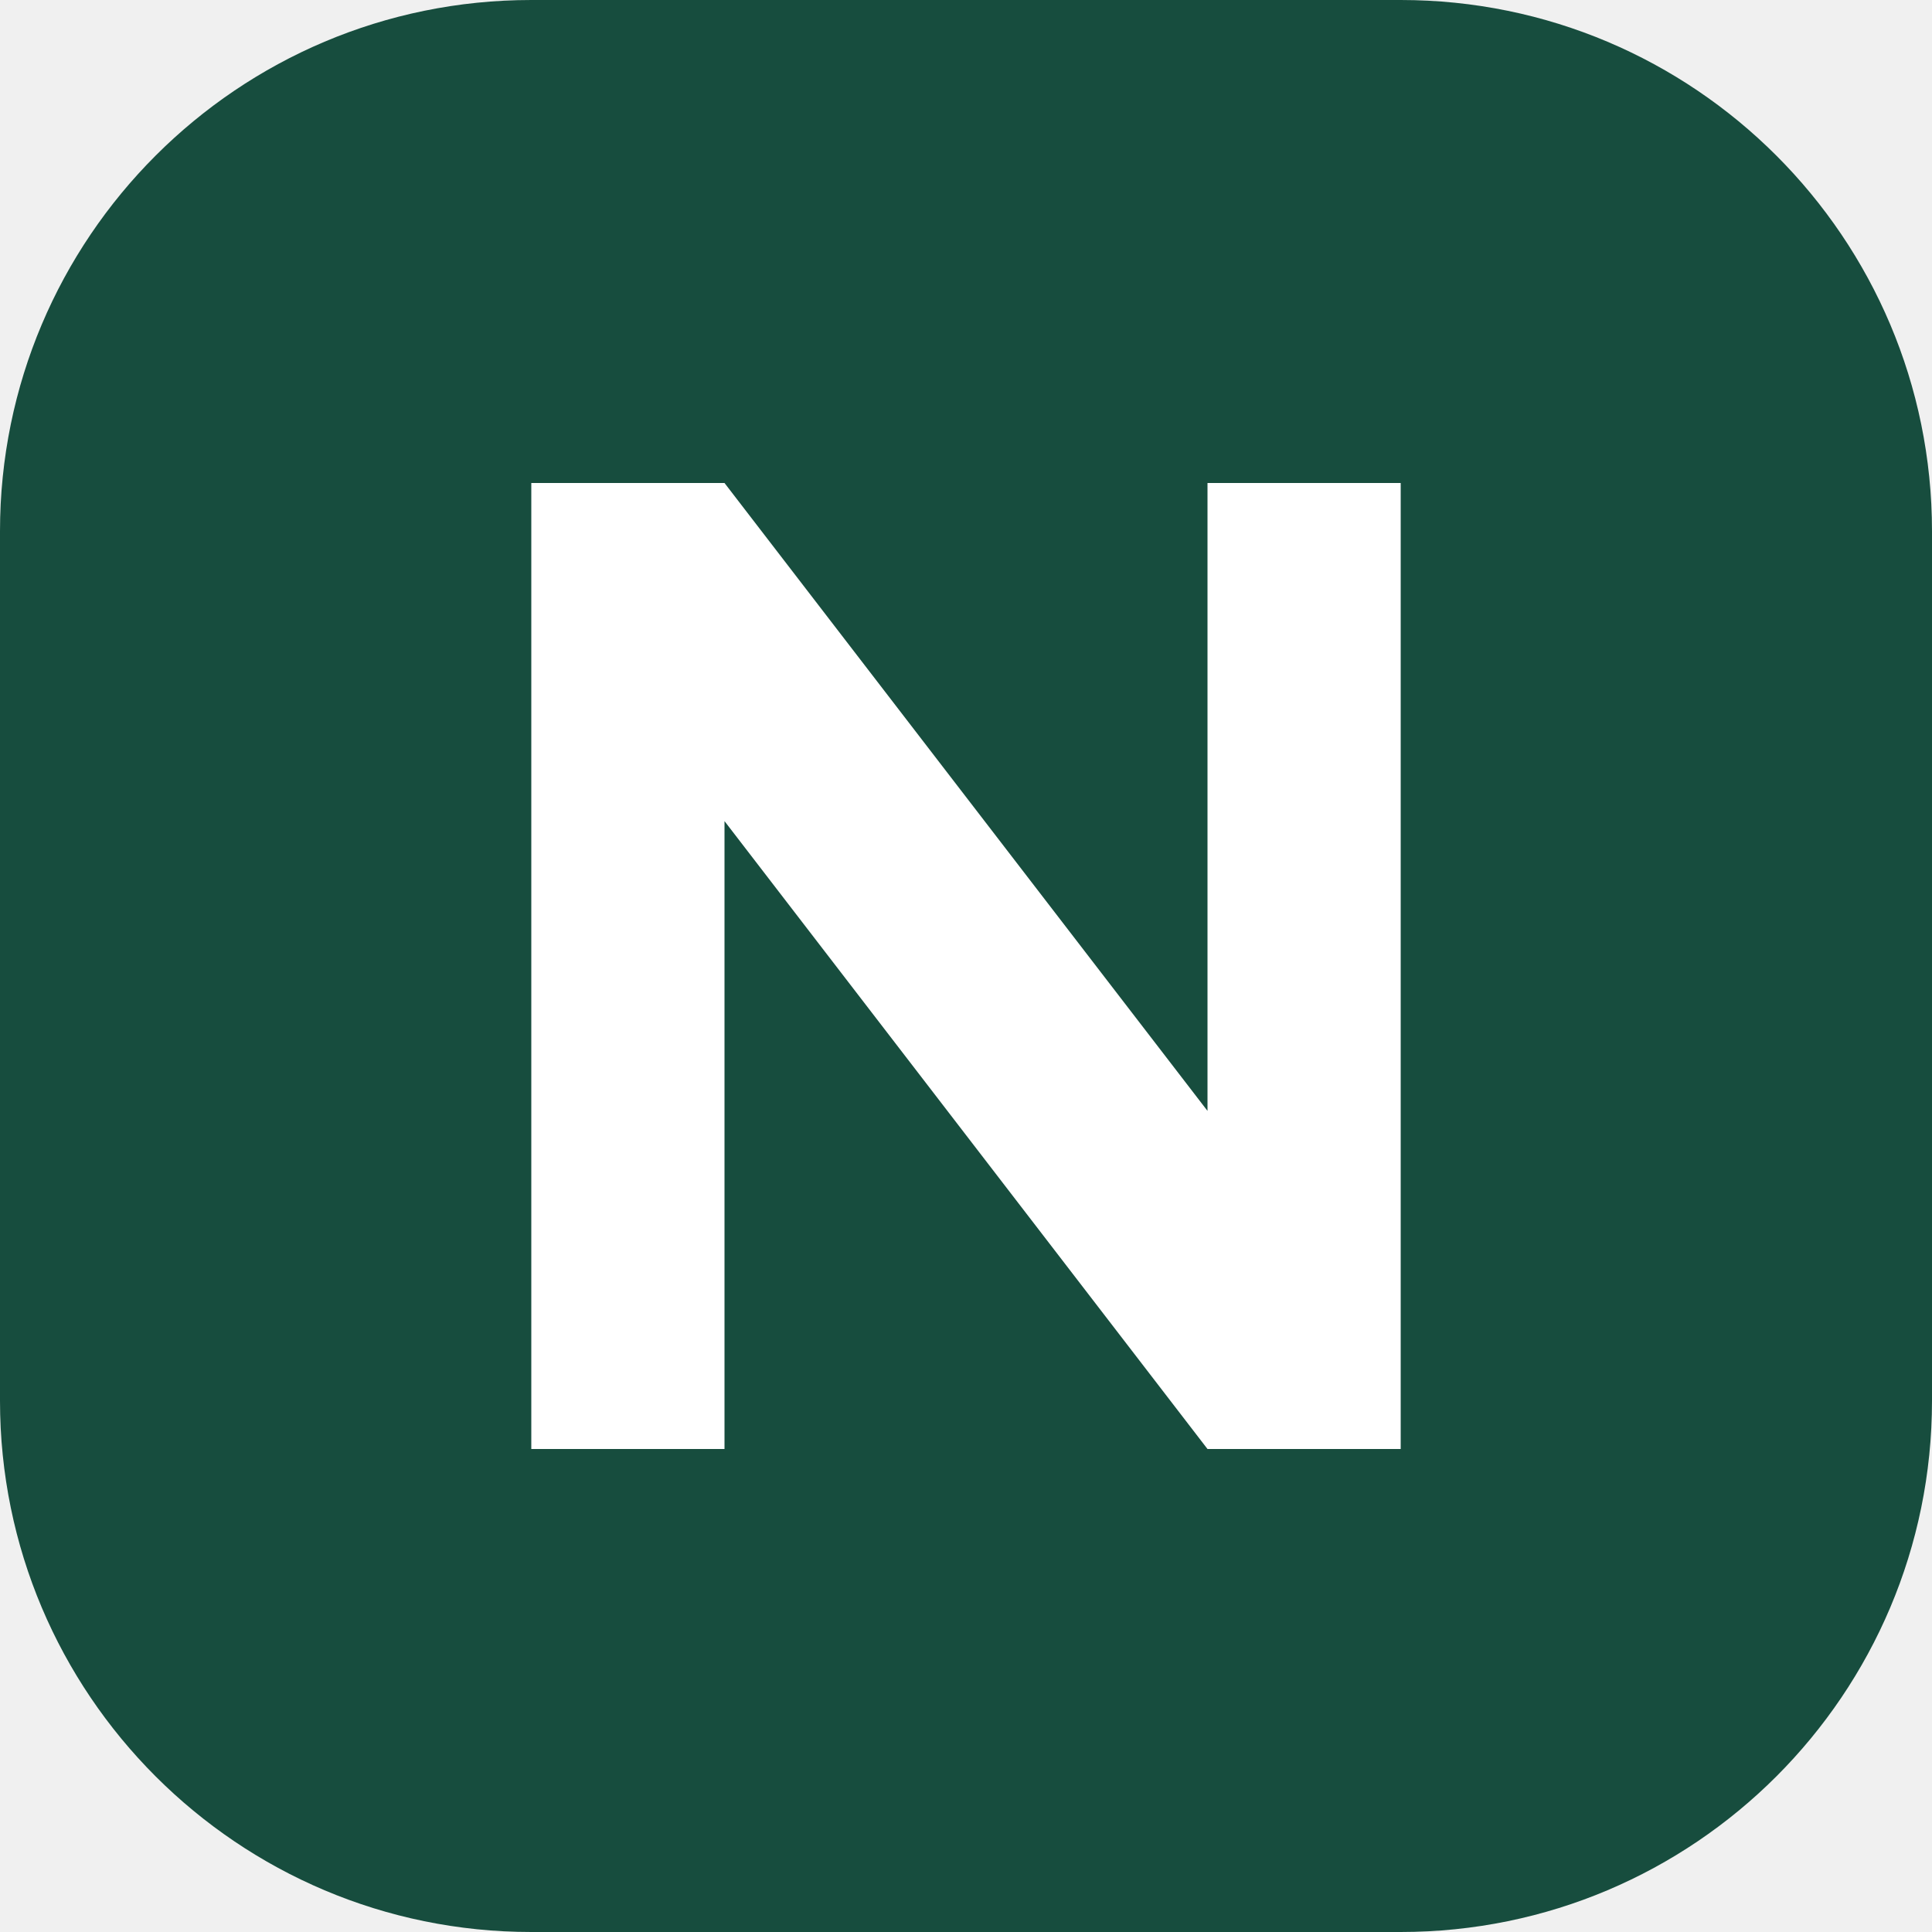
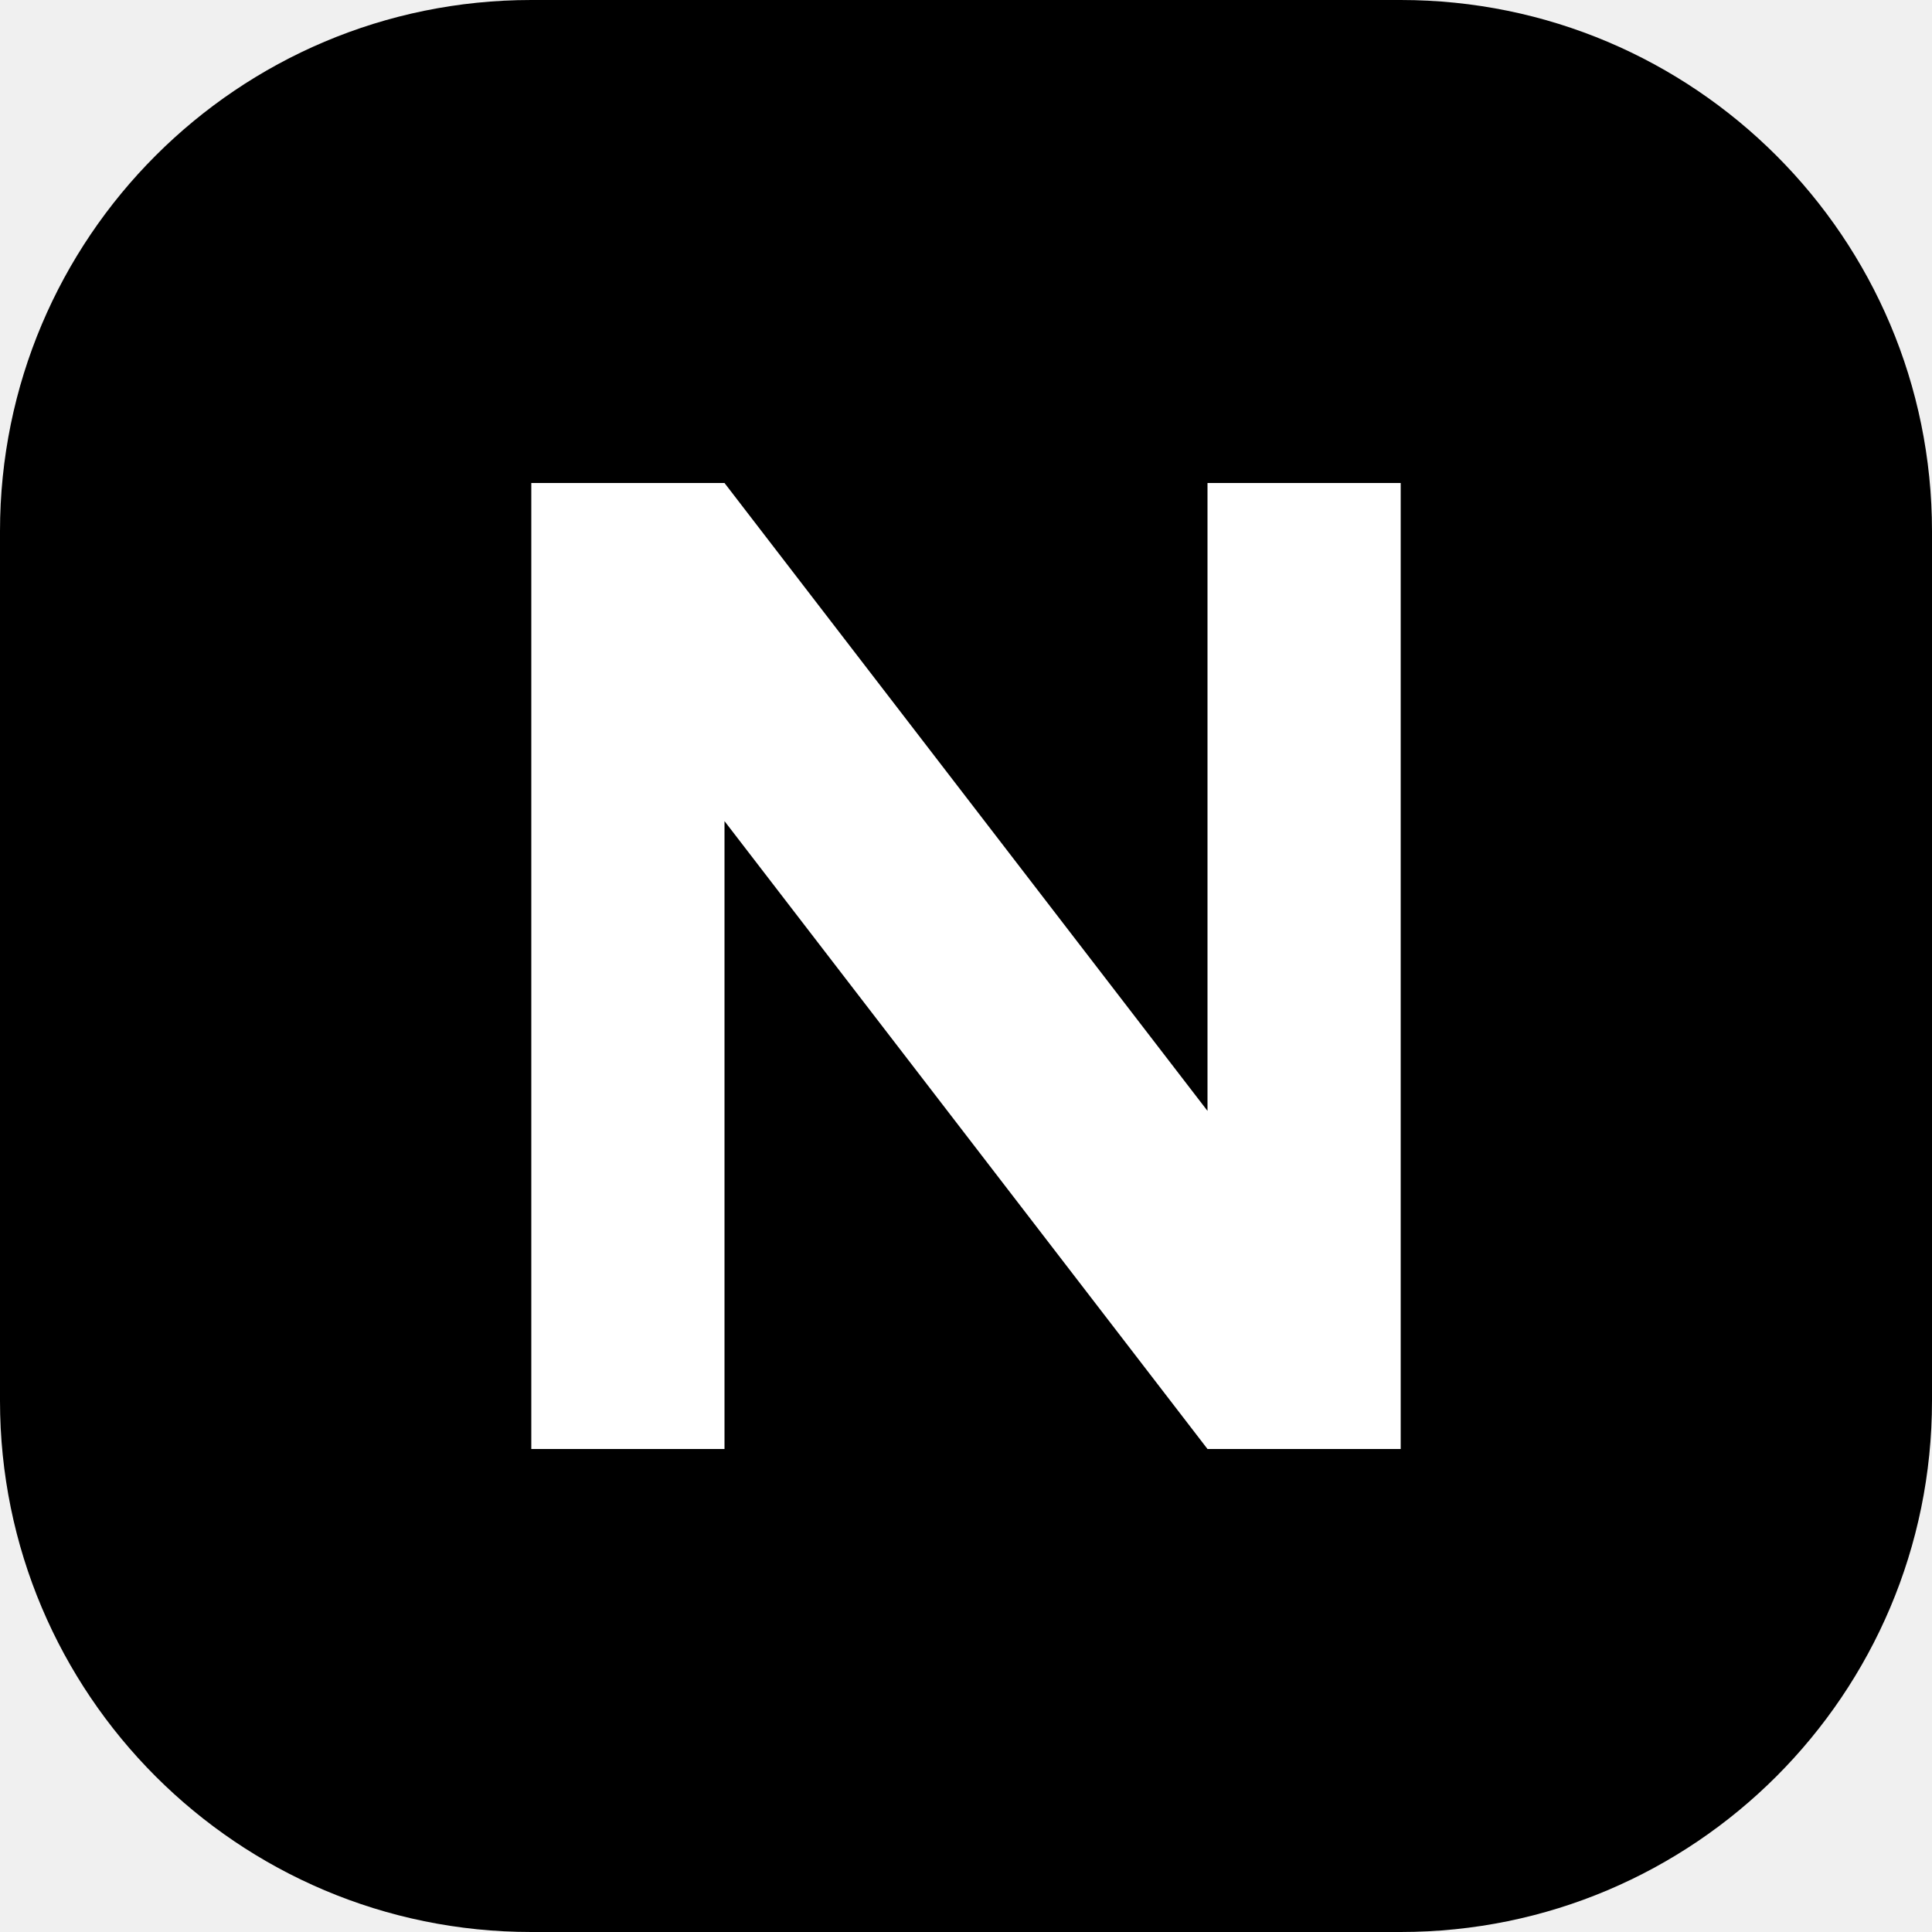
<svg xmlns="http://www.w3.org/2000/svg" viewBox="0 0 40 40" role="img" aria-label="N">
-   <rect width="40" height="40" rx="11" fill="#174d3e" />
+   <rect width="40" height="40" rx="11" fill="#000000" />
  <path d="M11 30V10h4l10 13V10h4v20h-4L15 17v13z" fill="#fff" />
</svg>
